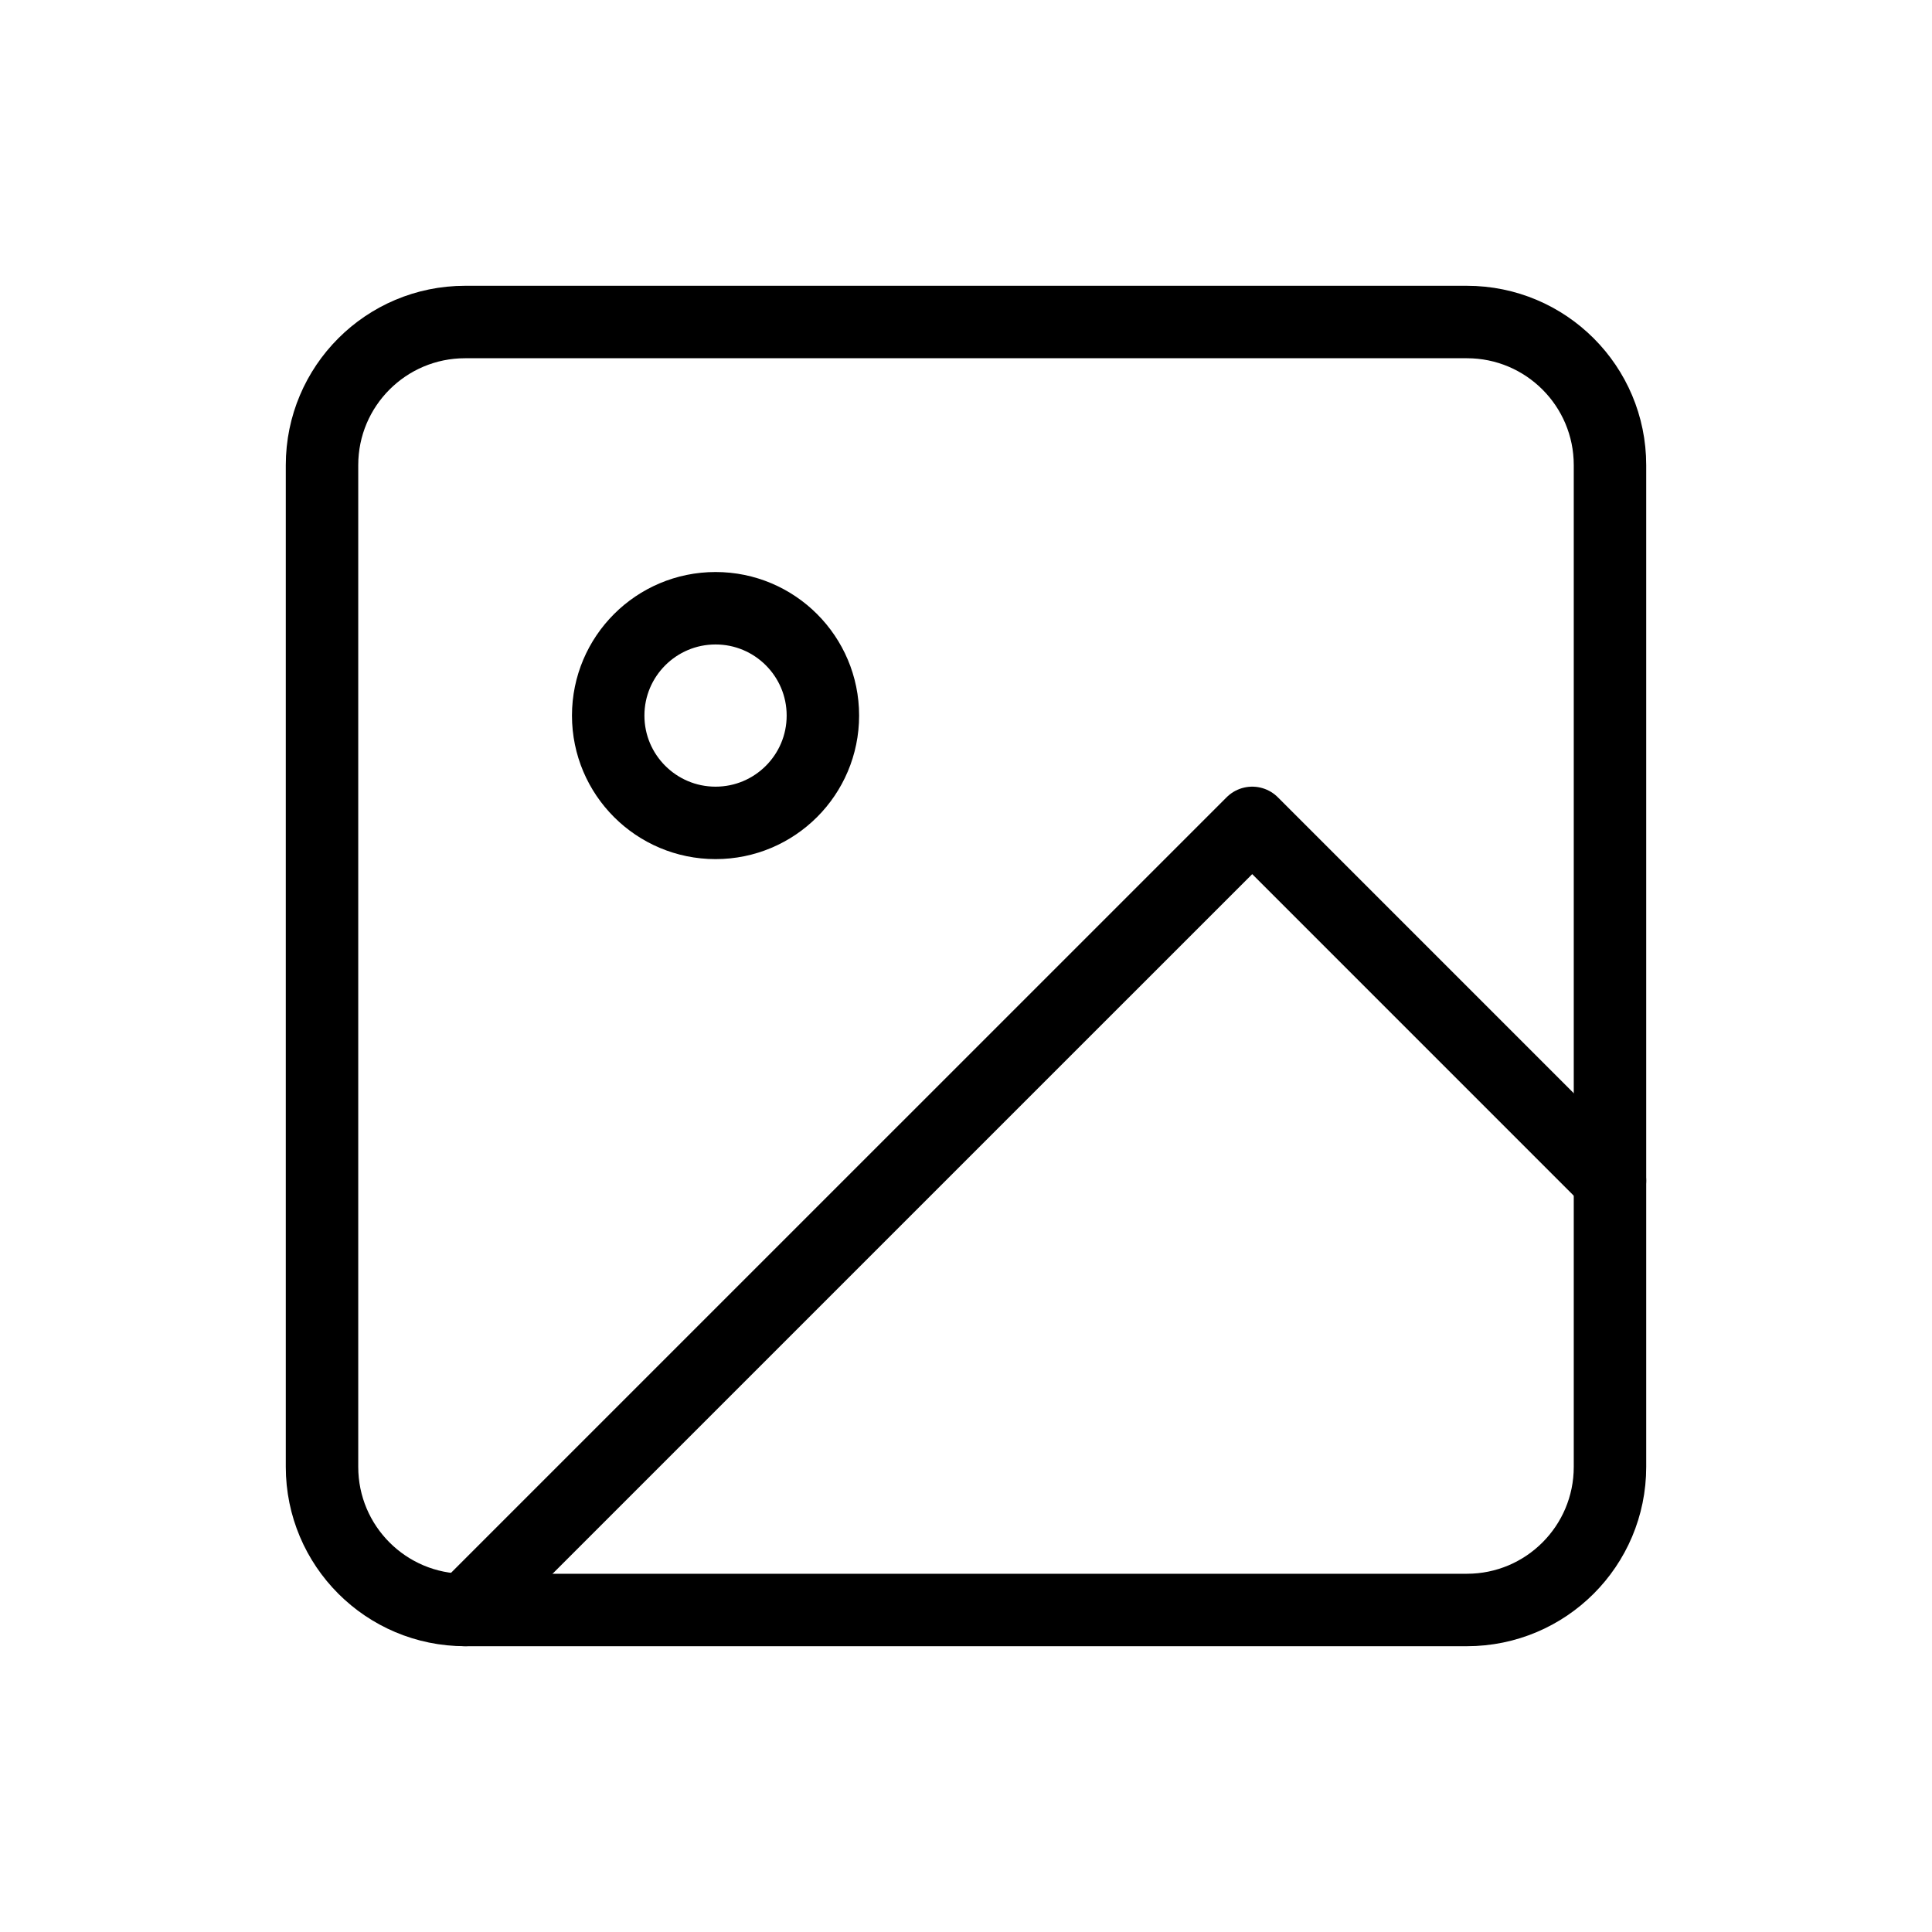
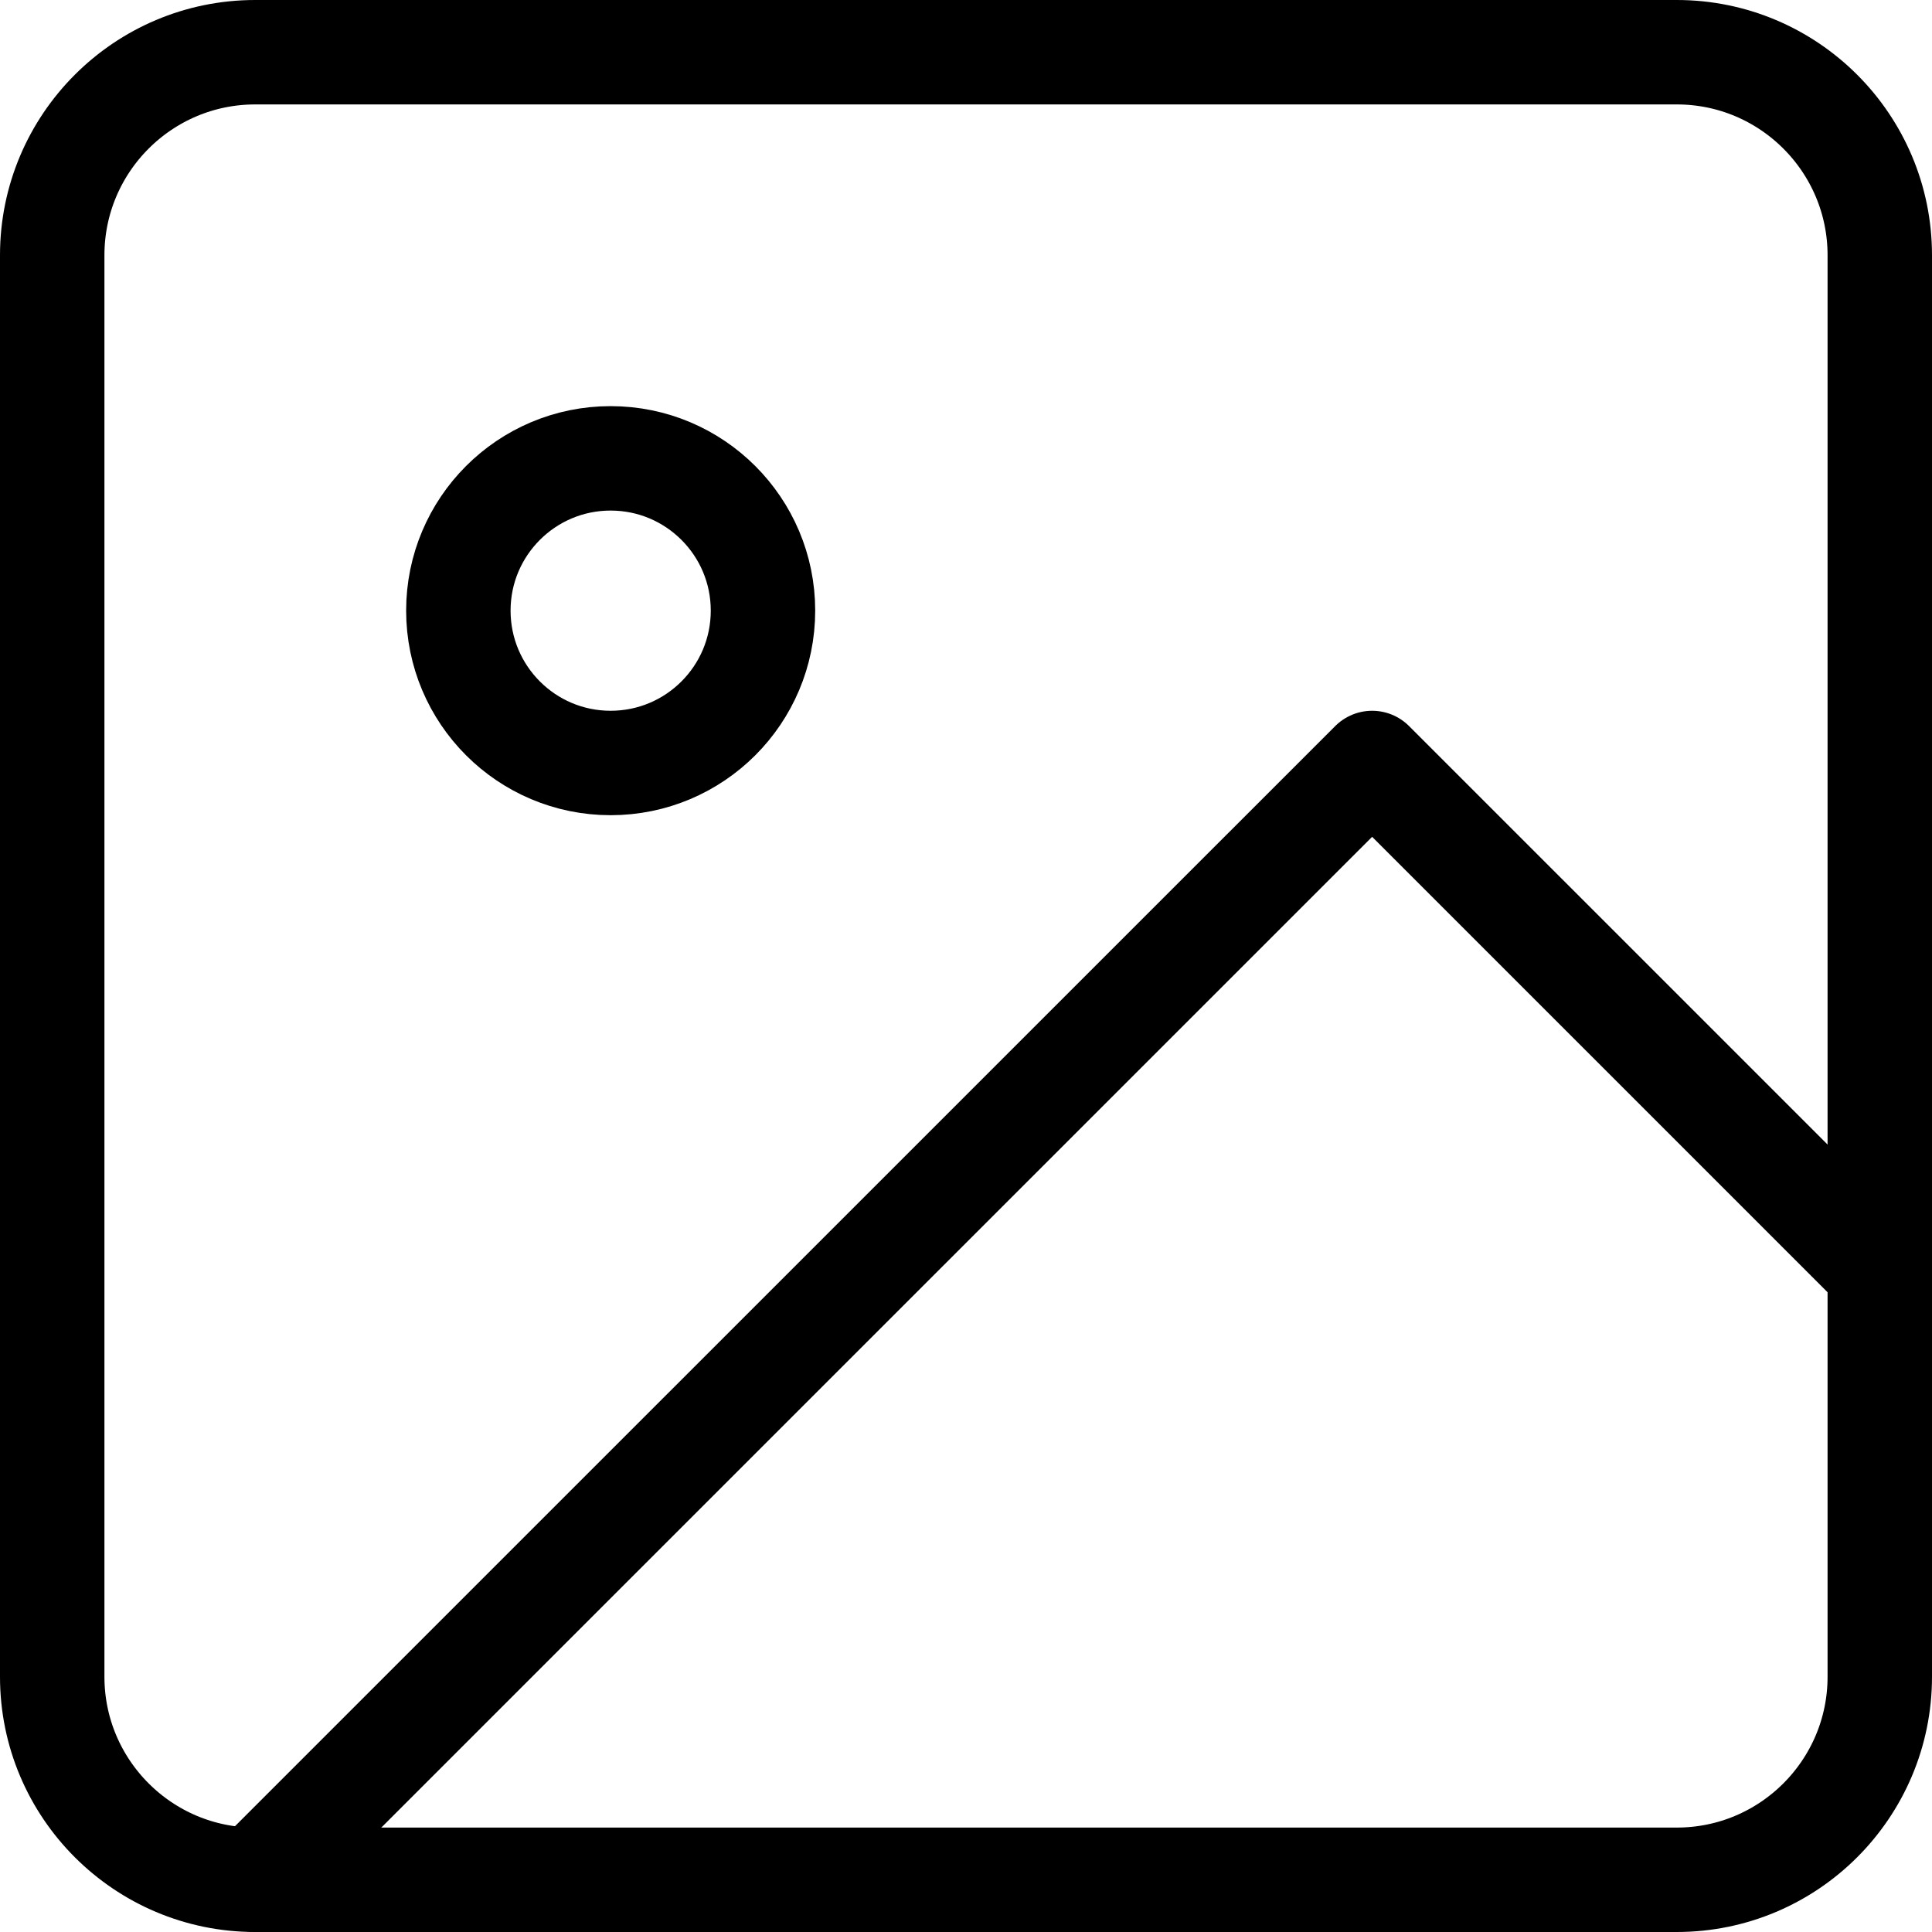
- <svg xmlns="http://www.w3.org/2000/svg" width="40" height="40" viewBox="0 0 40 40" fill="none">
-   <path d="M30.37 6.667H9.629C7.993 6.667 6.667 7.993 6.667 9.63V30.37C6.667 32.007 7.993 33.333 9.629 33.333H30.37C32.007 33.333 33.333 32.007 33.333 30.37V9.63C33.333 7.993 32.007 6.667 30.37 6.667Z" stroke="black" stroke-width="1.5" stroke-linecap="round" stroke-linejoin="round" />
-   <path d="M14.815 17.037C16.042 17.037 17.037 16.042 17.037 14.815C17.037 13.588 16.042 12.593 14.815 12.593C13.588 12.593 12.592 13.588 12.592 14.815C12.592 16.042 13.588 17.037 14.815 17.037Z" stroke="black" stroke-width="1.5" stroke-linecap="round" stroke-linejoin="round" />
-   <path d="M33.333 24.445L25.926 17.037L9.629 33.333" stroke="black" stroke-width="1.5" stroke-linecap="round" stroke-linejoin="round" />
+ <svg xmlns="http://www.w3.org/2000/svg" preserveAspectRatio="none" overflow="visible" style="display: block;" width="18.5" height="18.5" viewBox="0 0 18.5 18.5" fill="none">
+   <g id="Button Icon Subcontainer">
+     <path id="Vector" d="M16.056 0.5H2.444C1.371 0.5 0.5 1.371 0.5 2.444V16.056C0.5 17.129 1.371 18 2.444 18H16.056C17.129 18 18 17.129 18 16.056V2.444C18 1.371 17.129 0.5 16.056 0.5Z" stroke="black" stroke-linecap="round" stroke-linejoin="round" />
+     <path id="Vector_2" d="M5.847 7.306C6.653 7.306 7.306 6.653 7.306 5.847C7.306 5.042 6.653 4.389 5.847 4.389C5.042 4.389 4.389 5.042 4.389 5.847C4.389 6.653 5.042 7.306 5.847 7.306Z" stroke="black" stroke-linecap="round" stroke-linejoin="round" />
+     <path id="Vector_3" d="M18 12.167L13.139 7.306L2.444 18" stroke="black" stroke-linecap="round" stroke-linejoin="round" />
+   </g>
</svg>
